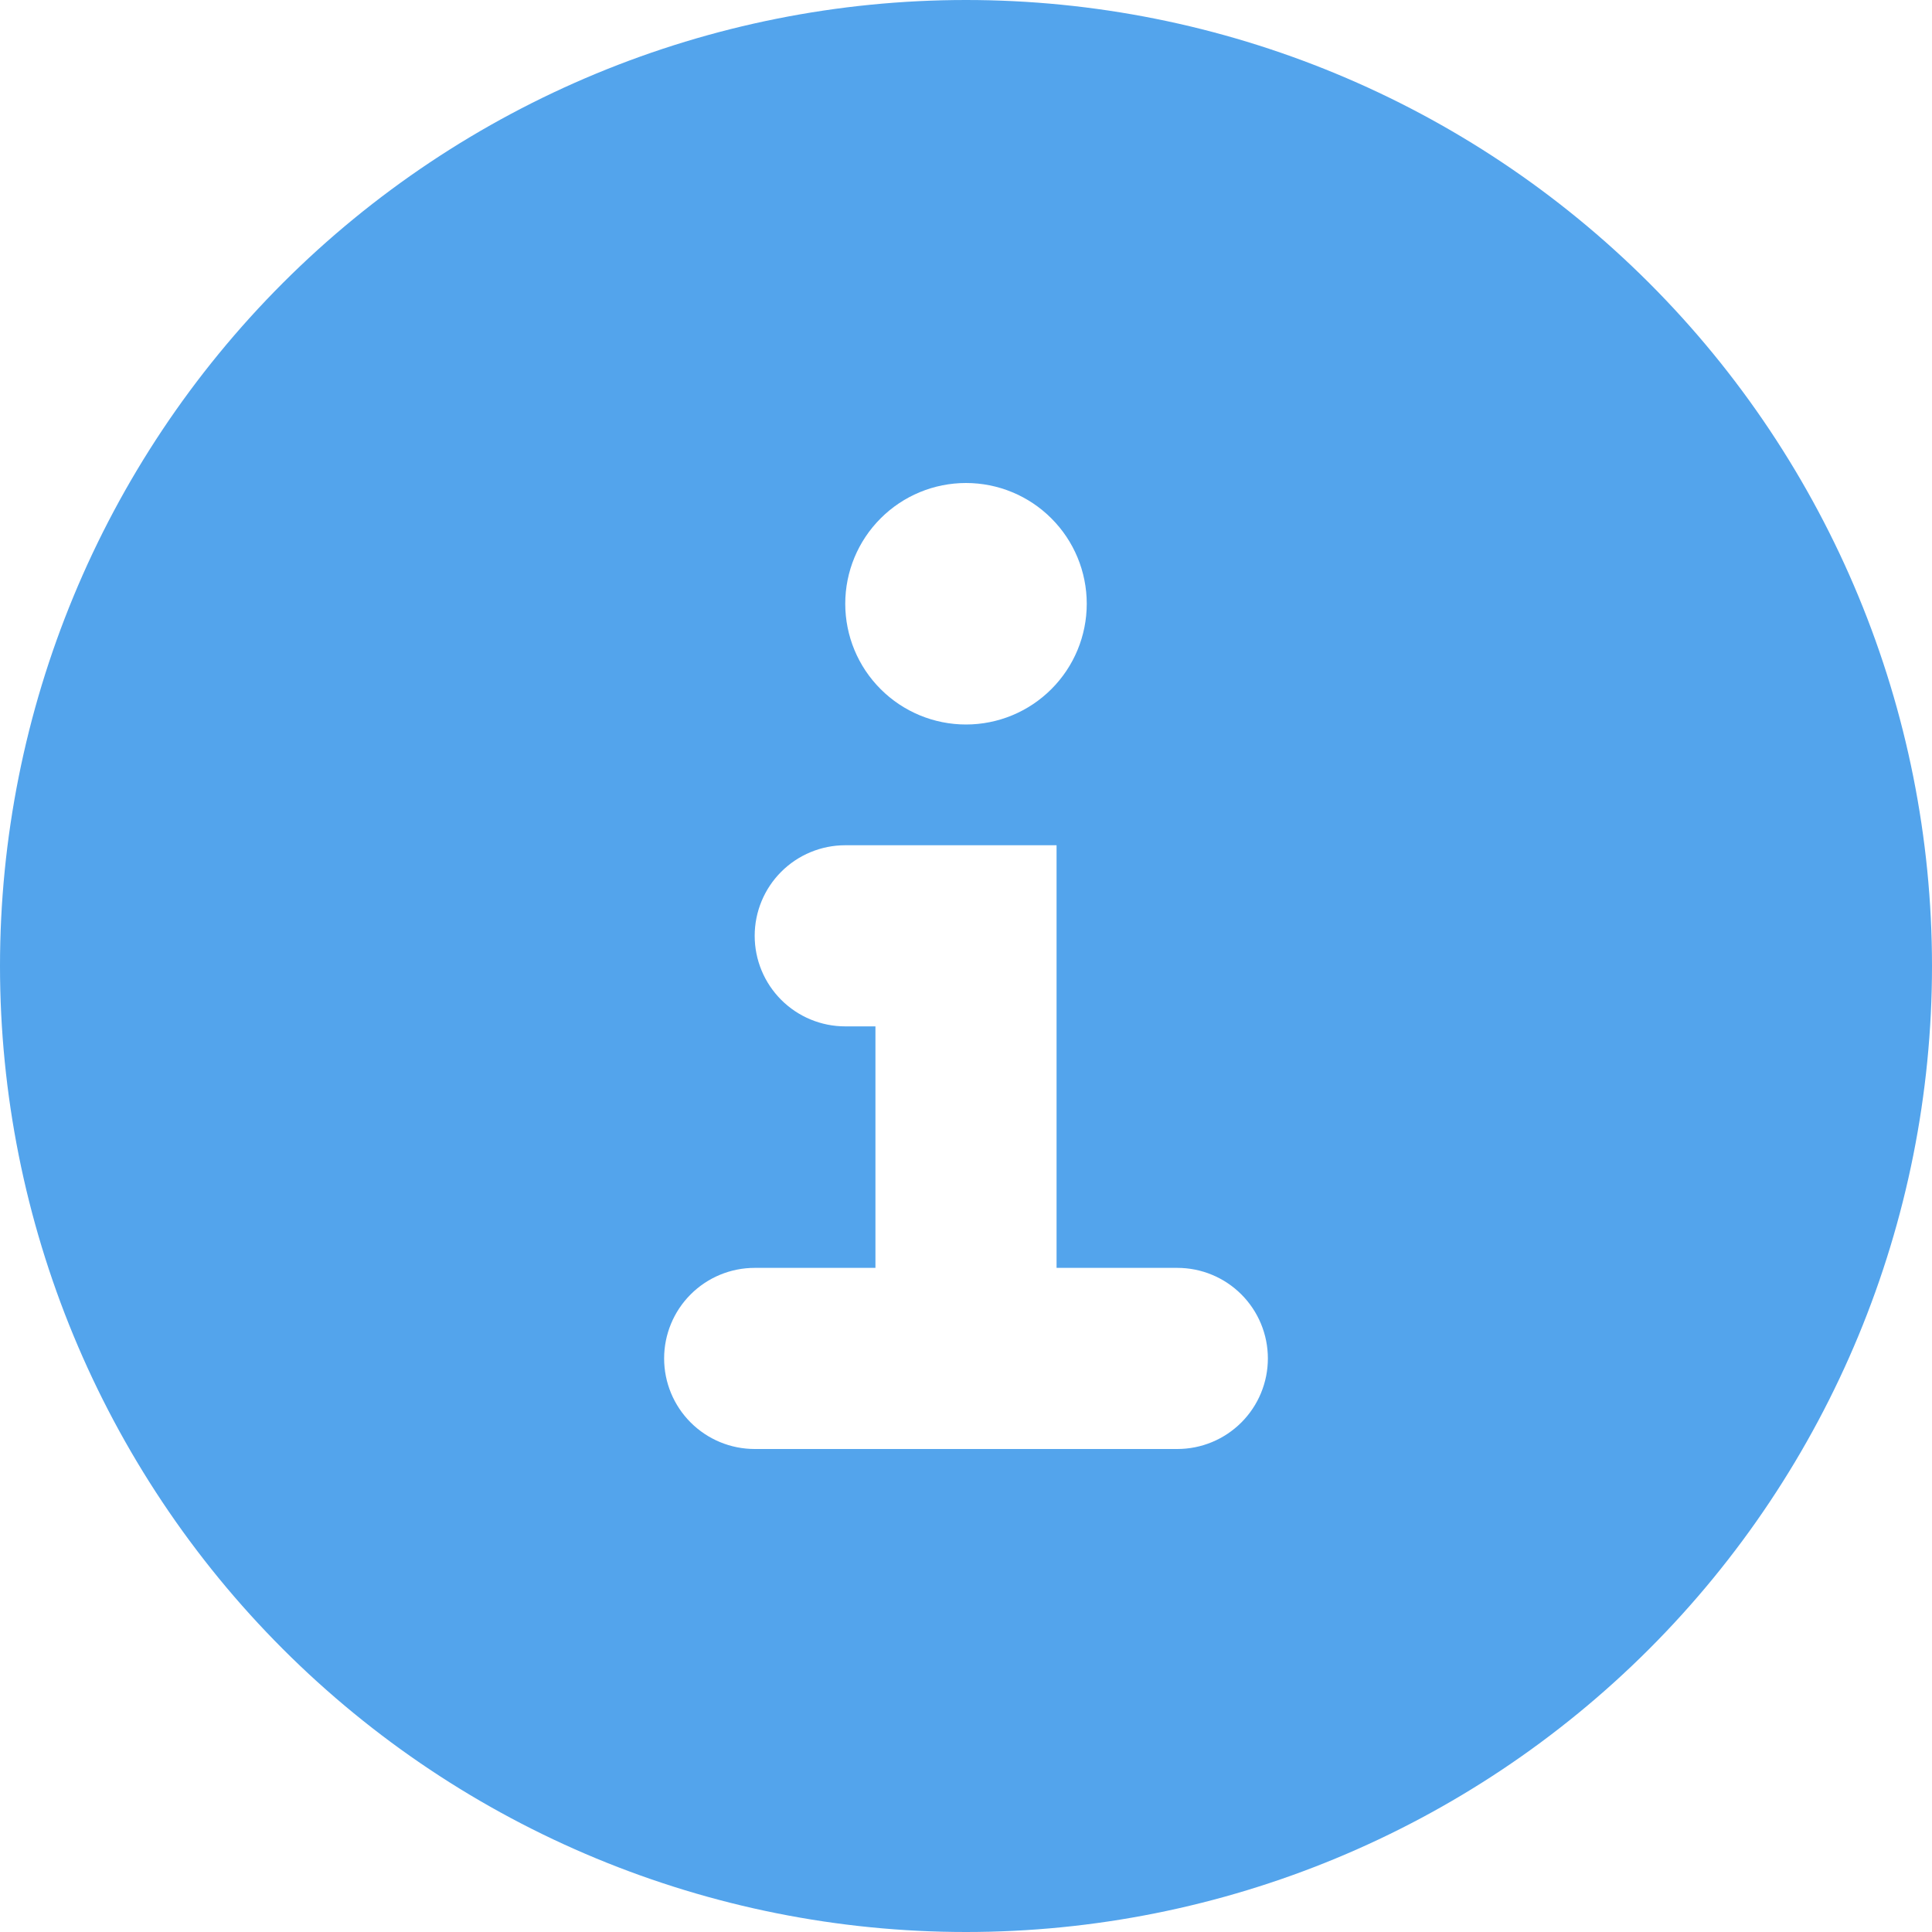
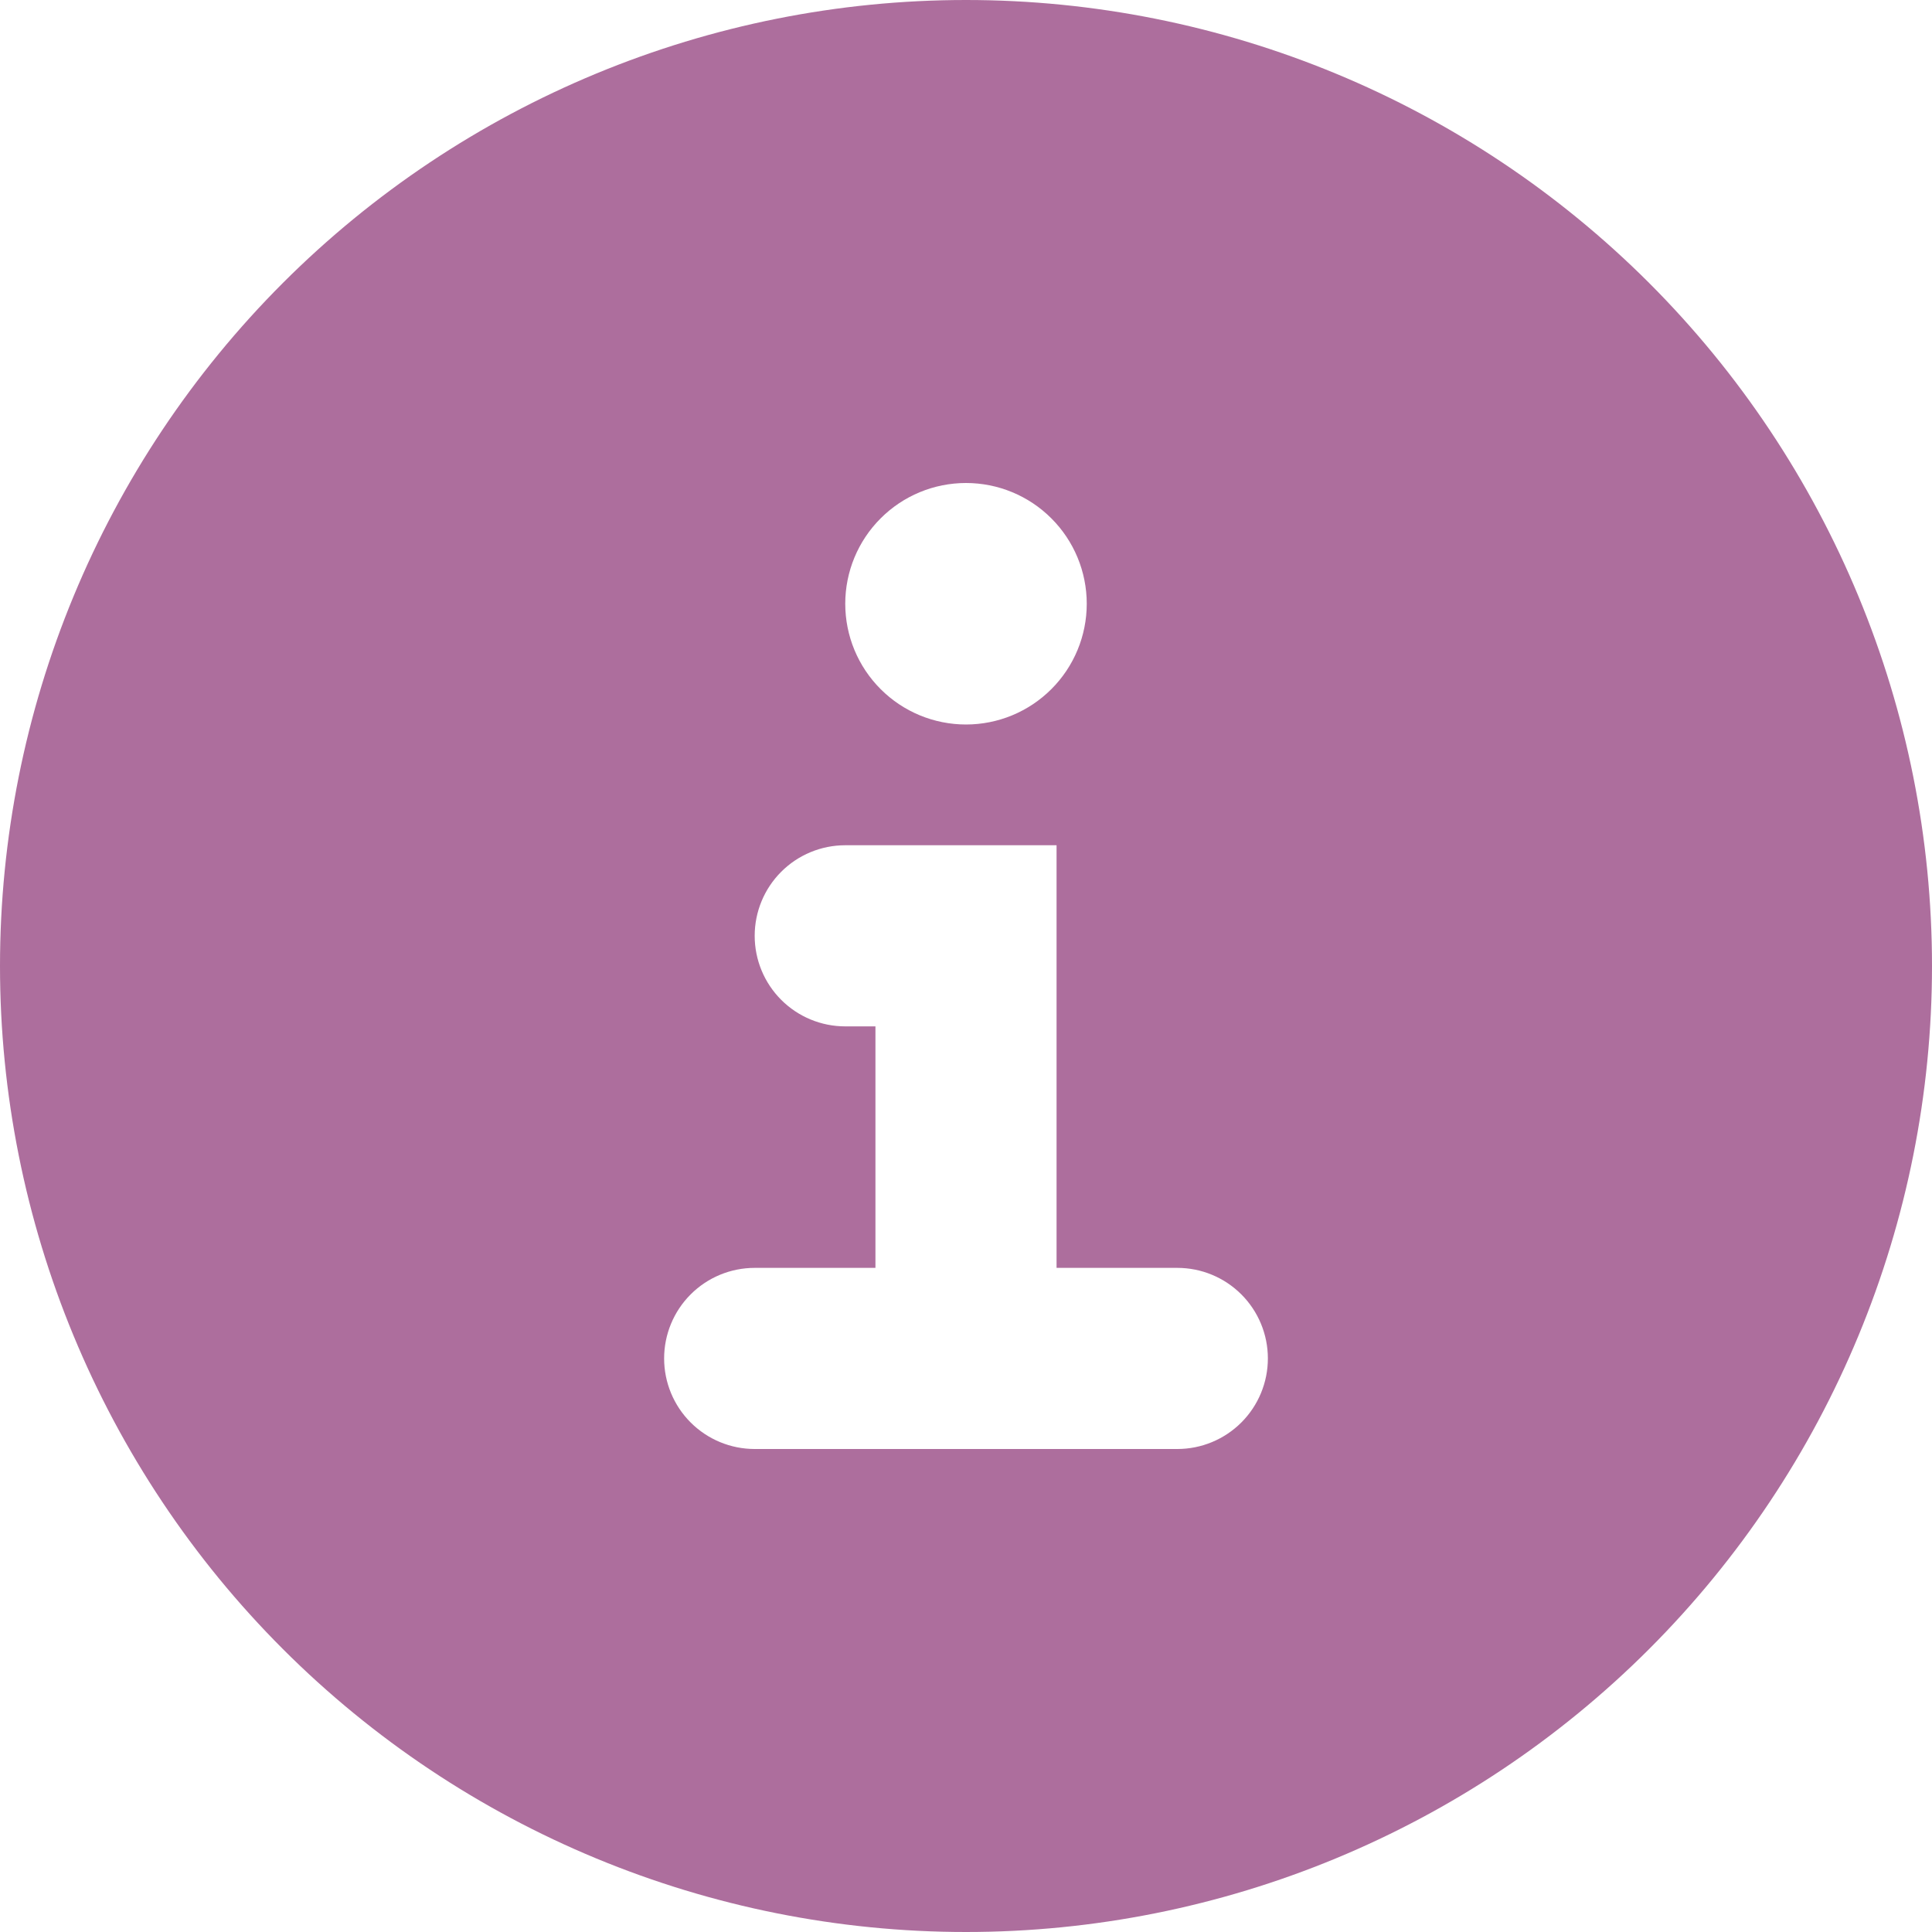
<svg xmlns="http://www.w3.org/2000/svg" width="48" height="48" viewBox="0 0 48 48" fill="none">
-   <path fill-rule="evenodd" clip-rule="evenodd" d="M24 48C30.365 48 36.47 45.471 40.971 40.971C45.471 36.47 48 30.365 48 24C48 17.635 45.471 11.53 40.971 7.029C36.47 2.529 30.365 0 24 0C17.635 0 11.53 2.529 7.029 7.029C2.529 11.53 0 17.635 0 24C0 30.365 2.529 36.47 7.029 40.971C11.53 45.471 17.635 48 24 48ZM27 15C27 15.796 26.684 16.559 26.121 17.121C25.559 17.684 24.796 18 24 18C23.204 18 22.441 17.684 21.879 17.121C21.316 16.559 21 15.796 21 15C21 14.204 21.316 13.441 21.879 12.879C22.441 12.316 23.204 12 24 12C24.796 12 25.559 12.316 26.121 12.879C26.684 13.441 27 14.204 27 15ZM21 21C20.403 21 19.831 21.237 19.409 21.659C18.987 22.081 18.75 22.653 18.75 23.25C18.75 23.847 18.987 24.419 19.409 24.841C19.831 25.263 20.403 25.5 21 25.5H21.75V31.5H18.75C18.153 31.5 17.581 31.737 17.159 32.159C16.737 32.581 16.5 33.153 16.5 33.75C16.5 34.347 16.737 34.919 17.159 35.341C17.581 35.763 18.153 36 18.75 36H29.25C29.847 36 30.419 35.763 30.841 35.341C31.263 34.919 31.5 34.347 31.5 33.75C31.5 33.153 31.263 32.581 30.841 32.159C30.419 31.737 29.847 31.5 29.25 31.5H26.25V21H21Z" fill="#53A4EC" />
+   <path fill-rule="evenodd" clip-rule="evenodd" d="M24 48C30.365 48 36.47 45.471 40.971 40.971C45.471 36.47 48 30.365 48 24C48 17.635 45.471 11.53 40.971 7.029C36.47 2.529 30.365 0 24 0C17.635 0 11.53 2.529 7.029 7.029C2.529 11.53 0 17.635 0 24C0 30.365 2.529 36.47 7.029 40.971C11.53 45.471 17.635 48 24 48ZM27 15C27 15.796 26.684 16.559 26.121 17.121C25.559 17.684 24.796 18 24 18C23.204 18 22.441 17.684 21.879 17.121C21.316 16.559 21 15.796 21 15C21 14.204 21.316 13.441 21.879 12.879C22.441 12.316 23.204 12 24 12C24.796 12 25.559 12.316 26.121 12.879C26.684 13.441 27 14.204 27 15ZM21 21C20.403 21 19.831 21.237 19.409 21.659C18.987 22.081 18.75 22.653 18.75 23.25C18.75 23.847 18.987 24.419 19.409 24.841C19.831 25.263 20.403 25.5 21 25.5H21.75V31.5H18.75C18.153 31.5 17.581 31.737 17.159 32.159C16.737 32.581 16.5 33.153 16.5 33.75C16.5 34.347 16.737 34.919 17.159 35.341C17.581 35.763 18.153 36 18.75 36H29.25C29.847 36 30.419 35.763 30.841 35.341C31.263 34.919 31.5 34.347 31.5 33.75C31.5 33.153 31.263 32.581 30.841 32.159C30.419 31.737 29.847 31.5 29.25 31.5H26.25V21H21Z" fill="#AD6E9D" />
</svg>
